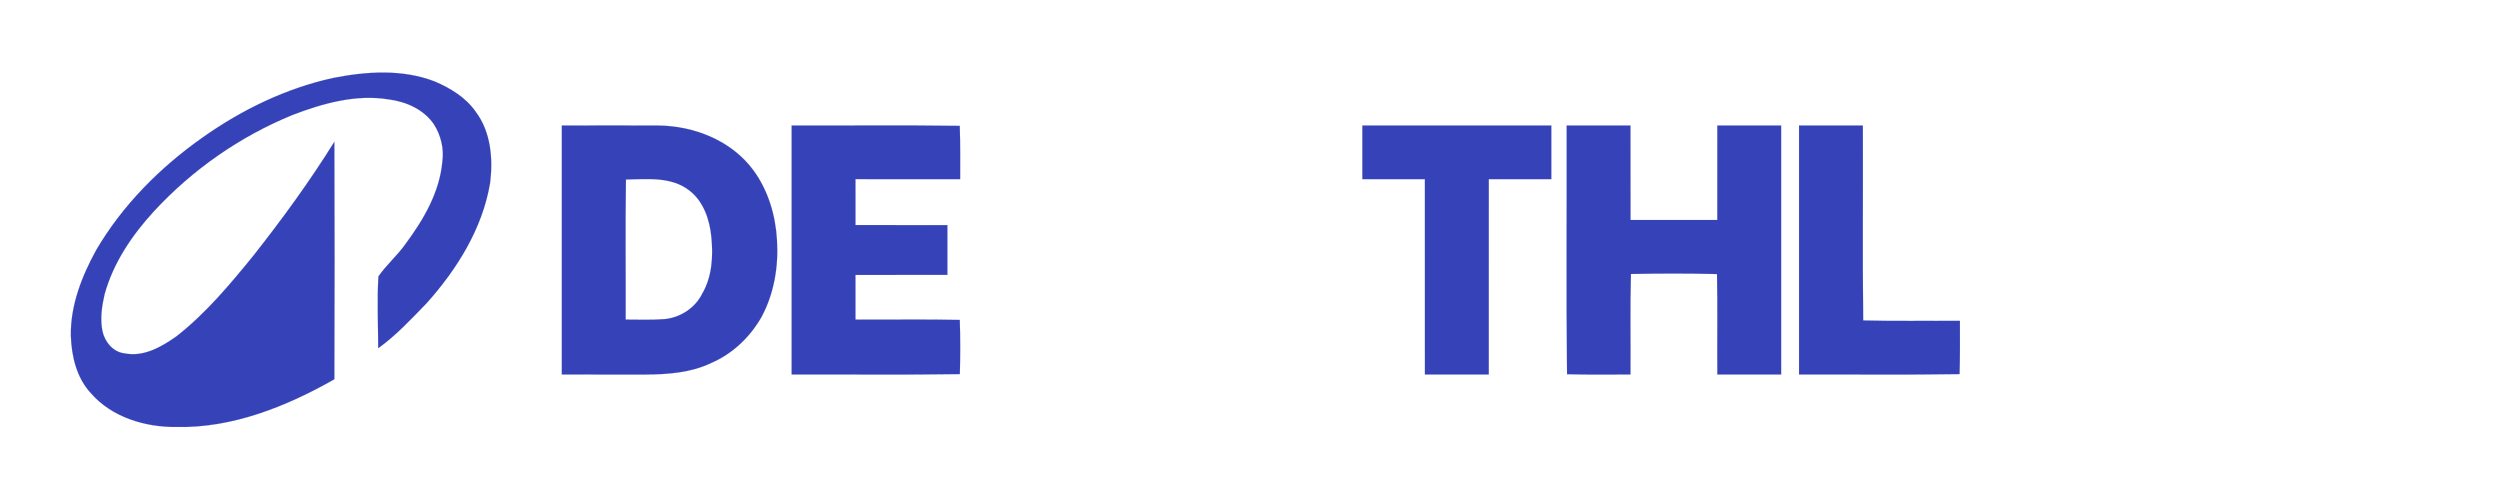
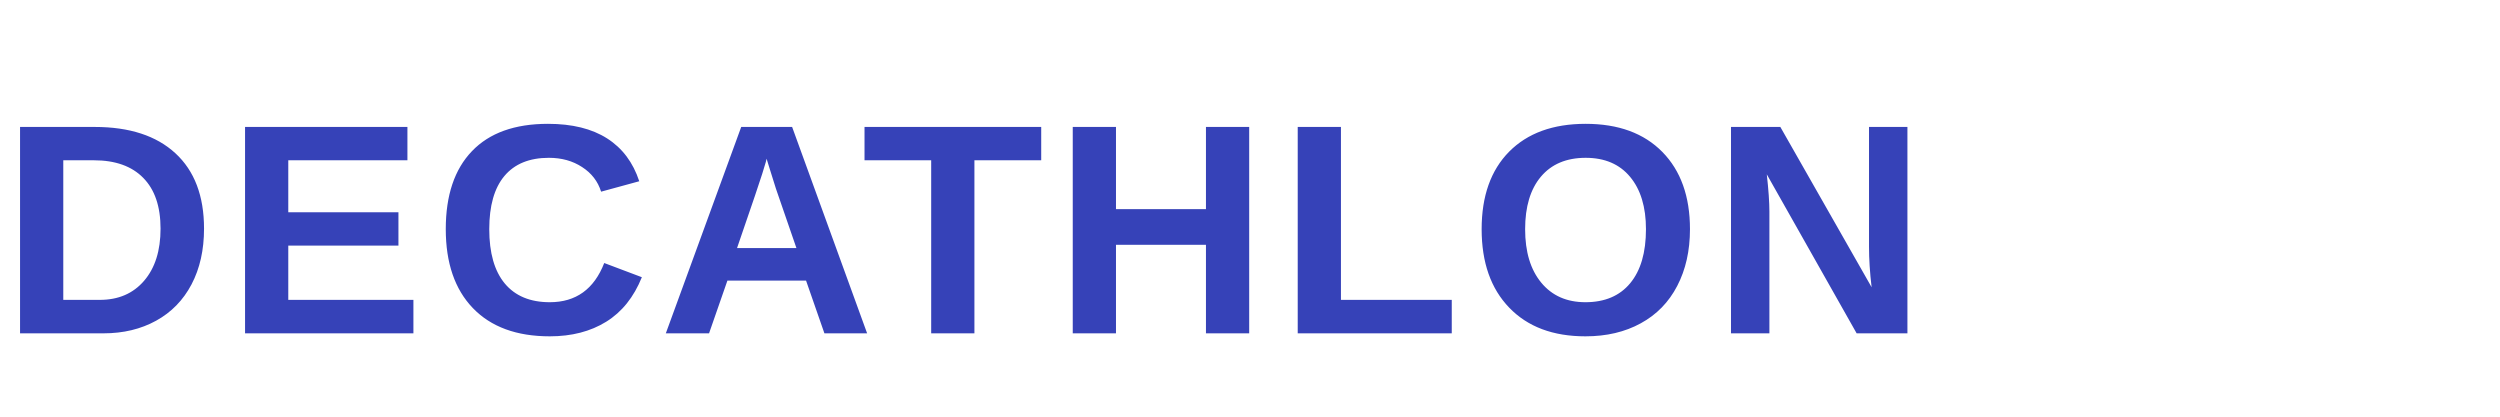
- <svg xmlns="http://www.w3.org/2000/svg" width="100pt" height="20pt" viewBox="0 0 1958 389" version="1.1">
-   <path fill="#3642b8" stroke="#3642b8" stroke-width="0.094" opacity="1.00" d=" M 260.85 59.78 C 287.02 54.61 315.04 52.72 340.41 62.49 C 352.77 67.74 364.87 75.09 372.65 86.34 C 384.41 102.03 386.20 123.00 383.85 141.87 C 377.89 177.66 357.99 209.47 334.13 236.14 C 322.12 248.51 310.31 261.32 296.23 271.40 C 296.16 252.68 295.27 233.91 296.38 215.22 C 302.67 206.07 311.30 198.81 317.68 189.71 C 331.71 170.76 344.33 149.33 346.46 125.33 C 347.90 115.19 345.34 104.69 339.89 96.08 C 331.96 84.41 318.19 78.30 304.55 76.55 C 278.71 72.33 252.83 79.61 228.87 88.82 C 187.75 105.66 150.48 131.70 120.37 164.36 C 103.35 182.91 88.77 204.50 81.95 228.96 C 79.77 238.38 78.30 248.26 80.19 257.87 C 81.94 266.34 88.47 274.44 97.44 275.45 C 112.45 278.51 126.42 270.43 138.18 262.16 C 161.29 244.06 180.24 221.36 198.67 198.69 C 221.17 170.11 242.66 140.68 261.87 109.77 C 262.09 171.76 262.09 233.74 261.87 295.73 C 224.16 317.13 182.05 334.05 137.99 333.10 C 113.64 333.27 87.74 325.57 71.28 306.73 C 60.02 294.66 56.02 277.74 55.52 261.68 C 55.11 237.83 64.13 214.97 75.45 194.39 C 96.17 159.11 125.73 129.54 159.08 106.11 C 189.70 84.52 224.14 67.83 260.85 59.78 Z" />
-   <path fill="#3642b8" stroke="#3642b8" stroke-width="0.094" opacity="1.00" d=" M 440.02 97.02 C 465.02 97.05 490.01 96.86 515.02 97.02 C 543.38 97.17 572.78 108.69 589.98 131.98 C 601.58 147.77 607.35 167.15 608.50 186.57 C 609.81 207.36 606.27 228.82 596.24 247.24 C 587.30 262.81 573.58 275.88 556.98 282.98 C 541.16 290.58 523.29 291.89 506.01 292.02 C 484.01 292.10 462.01 291.96 440.02 291.98 C 439.99 227.00 439.98 162.01 440.02 97.02 M 490.23 139.28 C 489.67 175.85 490.14 212.43 490.02 249.01 C 500.30 249.04 510.60 249.43 520.88 248.61 C 532.97 247.32 544.41 239.90 549.87 228.93 C 557.83 215.52 558.67 199.16 557.13 184.02 C 555.78 170.60 551.06 156.52 540.04 147.97 C 526.07 136.90 506.85 138.92 490.23 139.28 Z" />
-   <path fill="#3642b8" stroke="#3642b8" stroke-width="0.094" opacity="1.00" d=" M 620.02 97.02 C 663.91 97.14 707.80 96.66 751.68 97.27 C 752.11 111.17 752.04 125.08 751.99 138.98 C 724.66 139.06 697.33 138.94 670.00 139.02 C 669.98 151.01 669.98 162.99 670.01 174.99 C 694.00 175.04 718.00 174.96 742.00 175.01 C 742.00 188.00 742.03 201.00 741.99 213.99 C 717.99 214.04 693.99 213.96 669.99 214.01 C 669.98 225.67 669.99 237.32 670.00 248.98 C 697.23 249.18 724.46 248.66 751.69 249.27 C 752.14 263.40 752.13 277.54 751.73 291.68 C 707.83 292.40 663.92 291.83 620.02 291.98 C 619.99 226.99 619.98 162.01 620.02 97.02 Z" />
-   <path fill="#3642b8" stroke="#3642b8" stroke-width="0.094" opacity="1.00" d=" M 1067.01 97.01 C 1116.34 96.99 1165.66 96.99 1214.99 97.01 C 1215.01 111.00 1215.02 124.99 1214.99 138.99 C 1198.65 139.02 1182.33 138.98 1166.01 139.01 C 1165.95 190.01 1166.04 241.00 1165.99 291.99 C 1149.32 292.02 1132.67 292.03 1116.02 291.98 C 1115.95 240.99 1116.04 190.00 1115.99 139.01 C 1099.65 138.98 1083.33 139.02 1067.01 138.99 C 1066.97 124.99 1066.97 111.00 1067.01 97.01 Z" />
-   <path fill="#3642b8" stroke="#3642b8" stroke-width="0.094" opacity="1.00" d=" M 1227.01 97.01 C 1243.66 96.97 1260.31 96.97 1276.97 97.02 C 1277.05 121.67 1276.94 146.33 1277.02 170.98 C 1299.67 171.03 1322.32 171.02 1344.99 170.98 C 1345.05 146.33 1344.94 121.67 1345.02 97.01 C 1361.66 96.97 1378.32 96.97 1394.98 97.02 C 1395.01 162.01 1395.01 226.99 1394.98 291.98 C 1378.32 292.03 1361.67 292.03 1345.03 291.98 C 1344.81 265.76 1345.33 239.54 1344.77 213.33 C 1322.29 212.77 1299.80 212.82 1277.33 213.28 C 1276.62 239.50 1277.18 265.74 1276.98 291.98 C 1260.42 291.98 1243.87 292.24 1227.32 291.77 C 1226.58 226.85 1227.19 161.93 1227.01 97.01 Z" />
-   <path fill="#3642b8" stroke="#3642b8" stroke-width="0.094" opacity="1.00" d=" M 1409.02 97.02 C 1425.66 96.97 1442.32 96.97 1458.98 97.02 C 1459.20 147.90 1458.65 198.79 1459.24 249.68 C 1484.48 250.36 1509.74 249.83 1535.00 250.02 C 1535.03 263.91 1535.10 277.79 1534.73 291.68 C 1492.83 292.40 1450.92 291.84 1409.02 291.98 C 1408.98 226.99 1408.98 162.01 1409.02 97.02 Z" />
+ <svg xmlns="http://www.w3.org/2000/svg" viewBox="0 0 300 50">
+   <text x="0" y="40" font-family="Arial, sans-serif" font-size="36" font-weight="bold" fill="#3642b8" letter-spacing="1">DECATHLON</text>
</svg>
